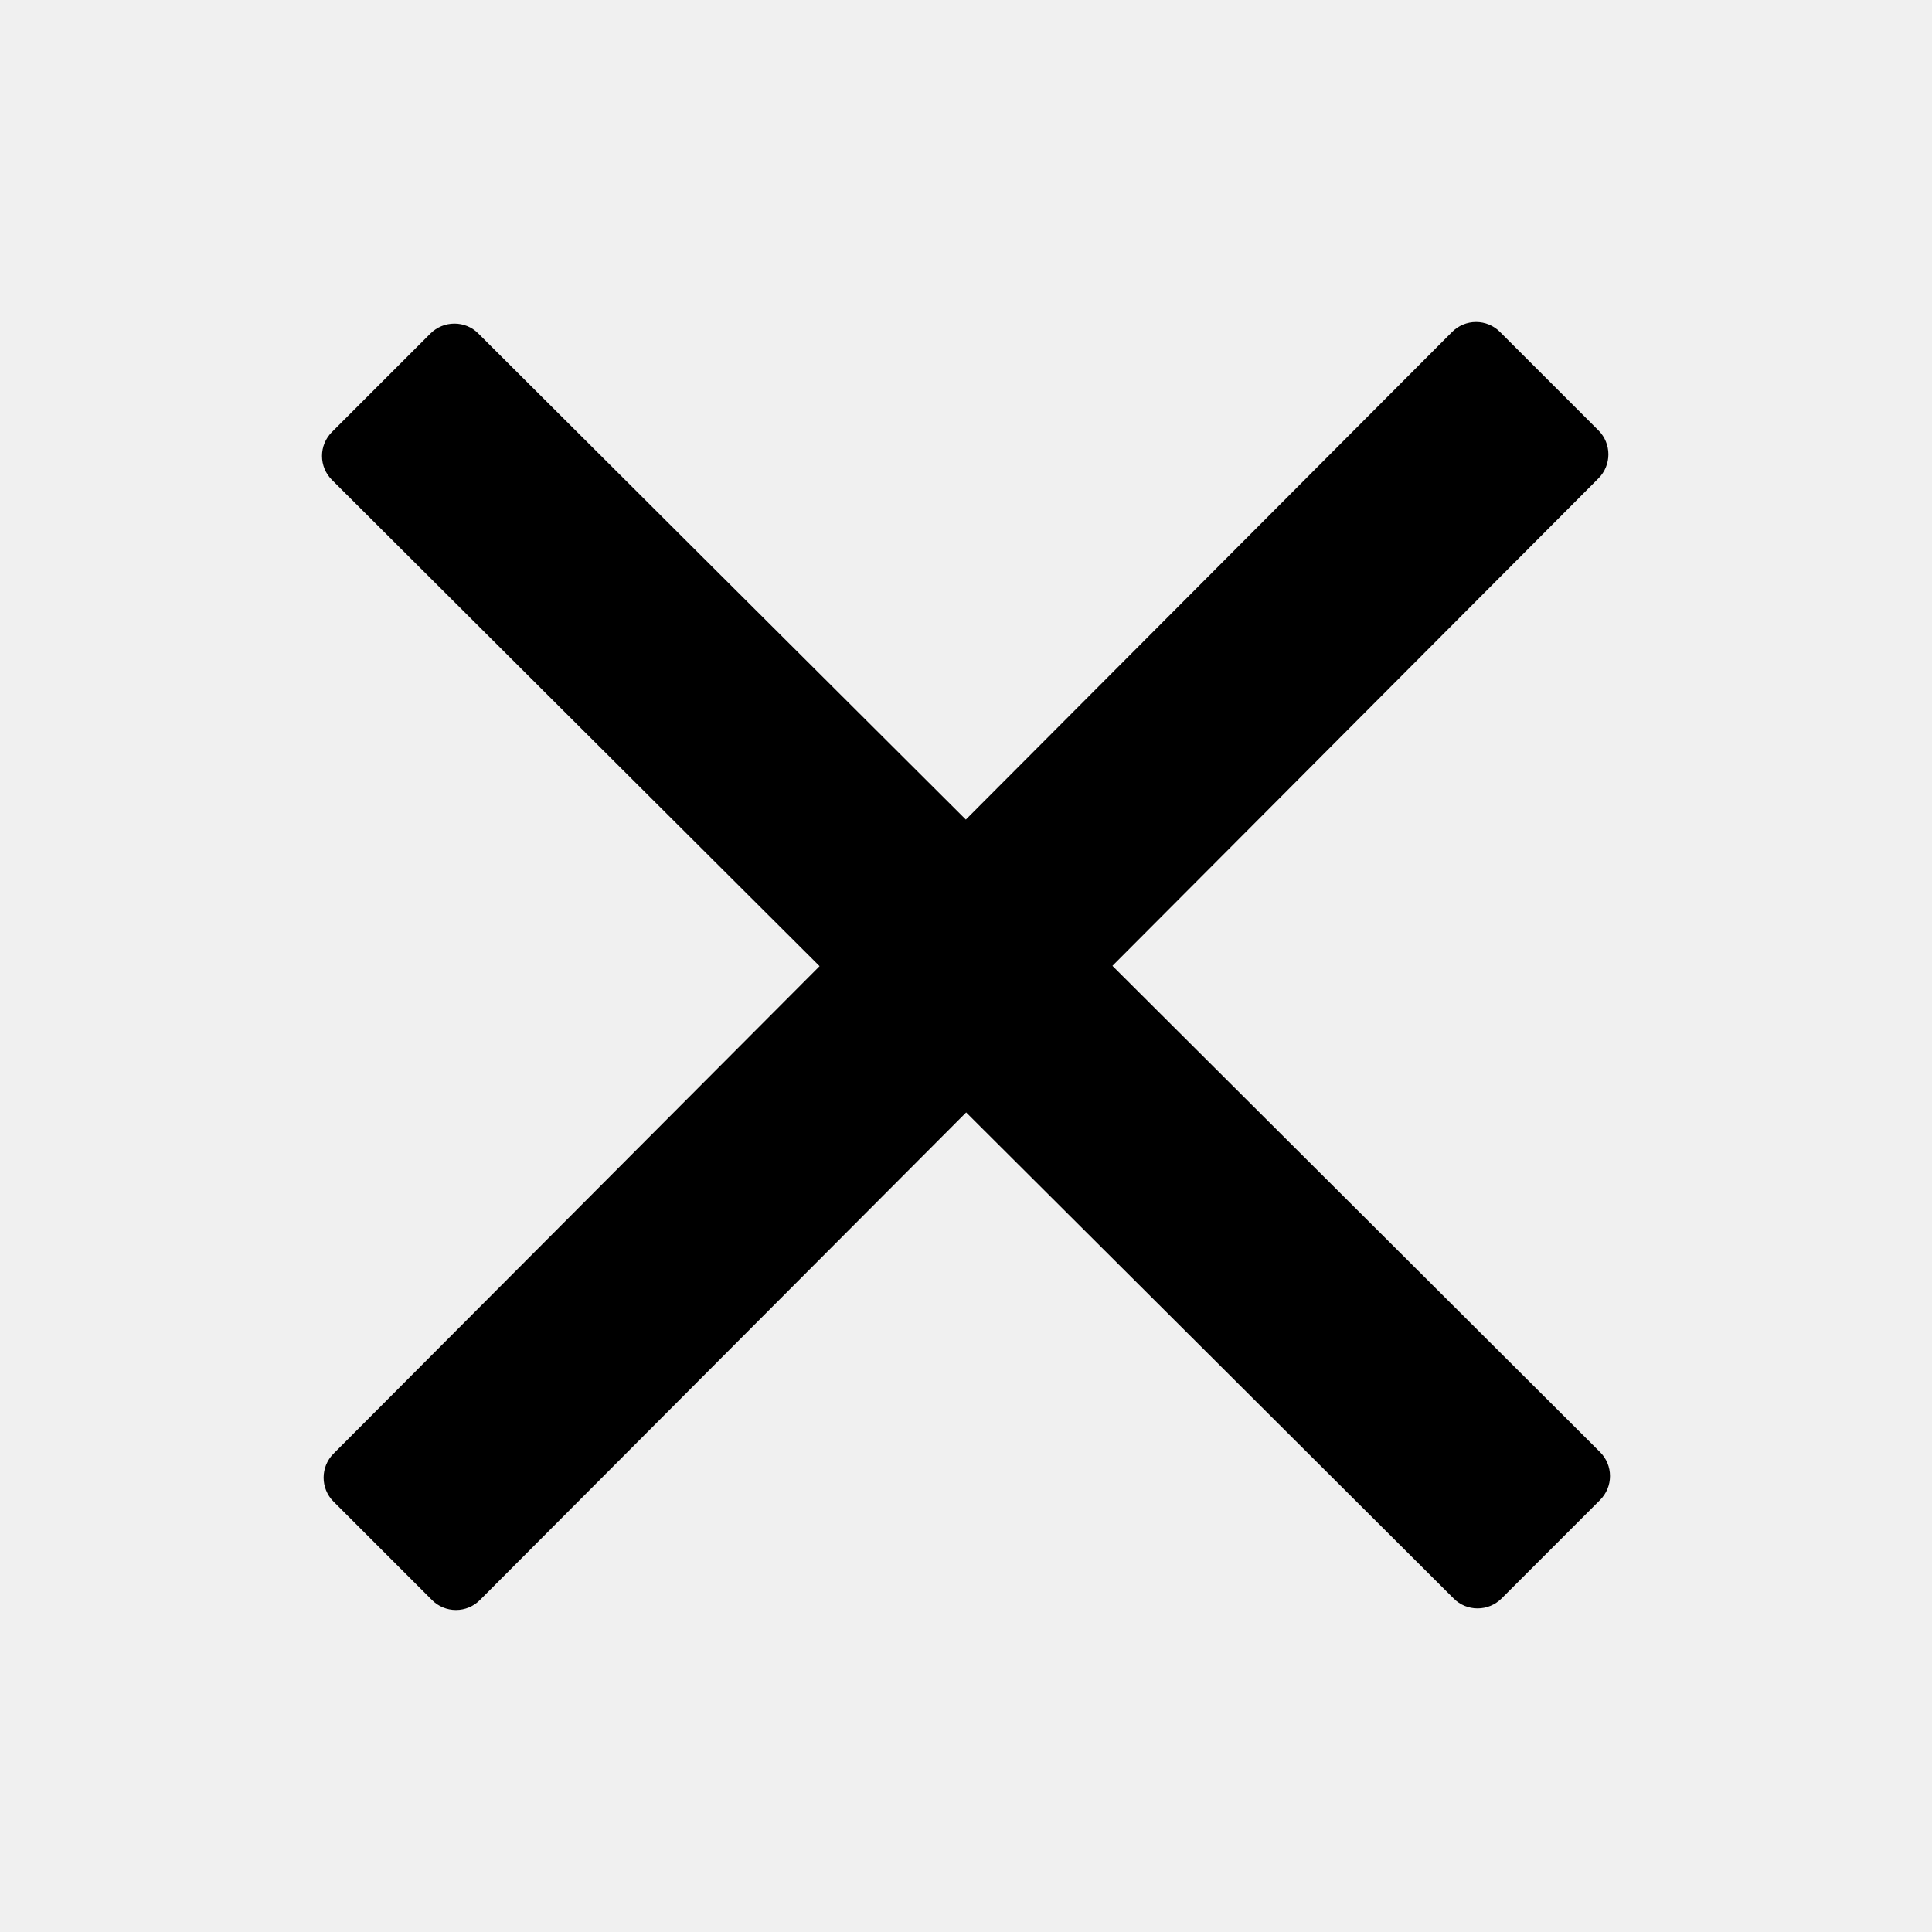
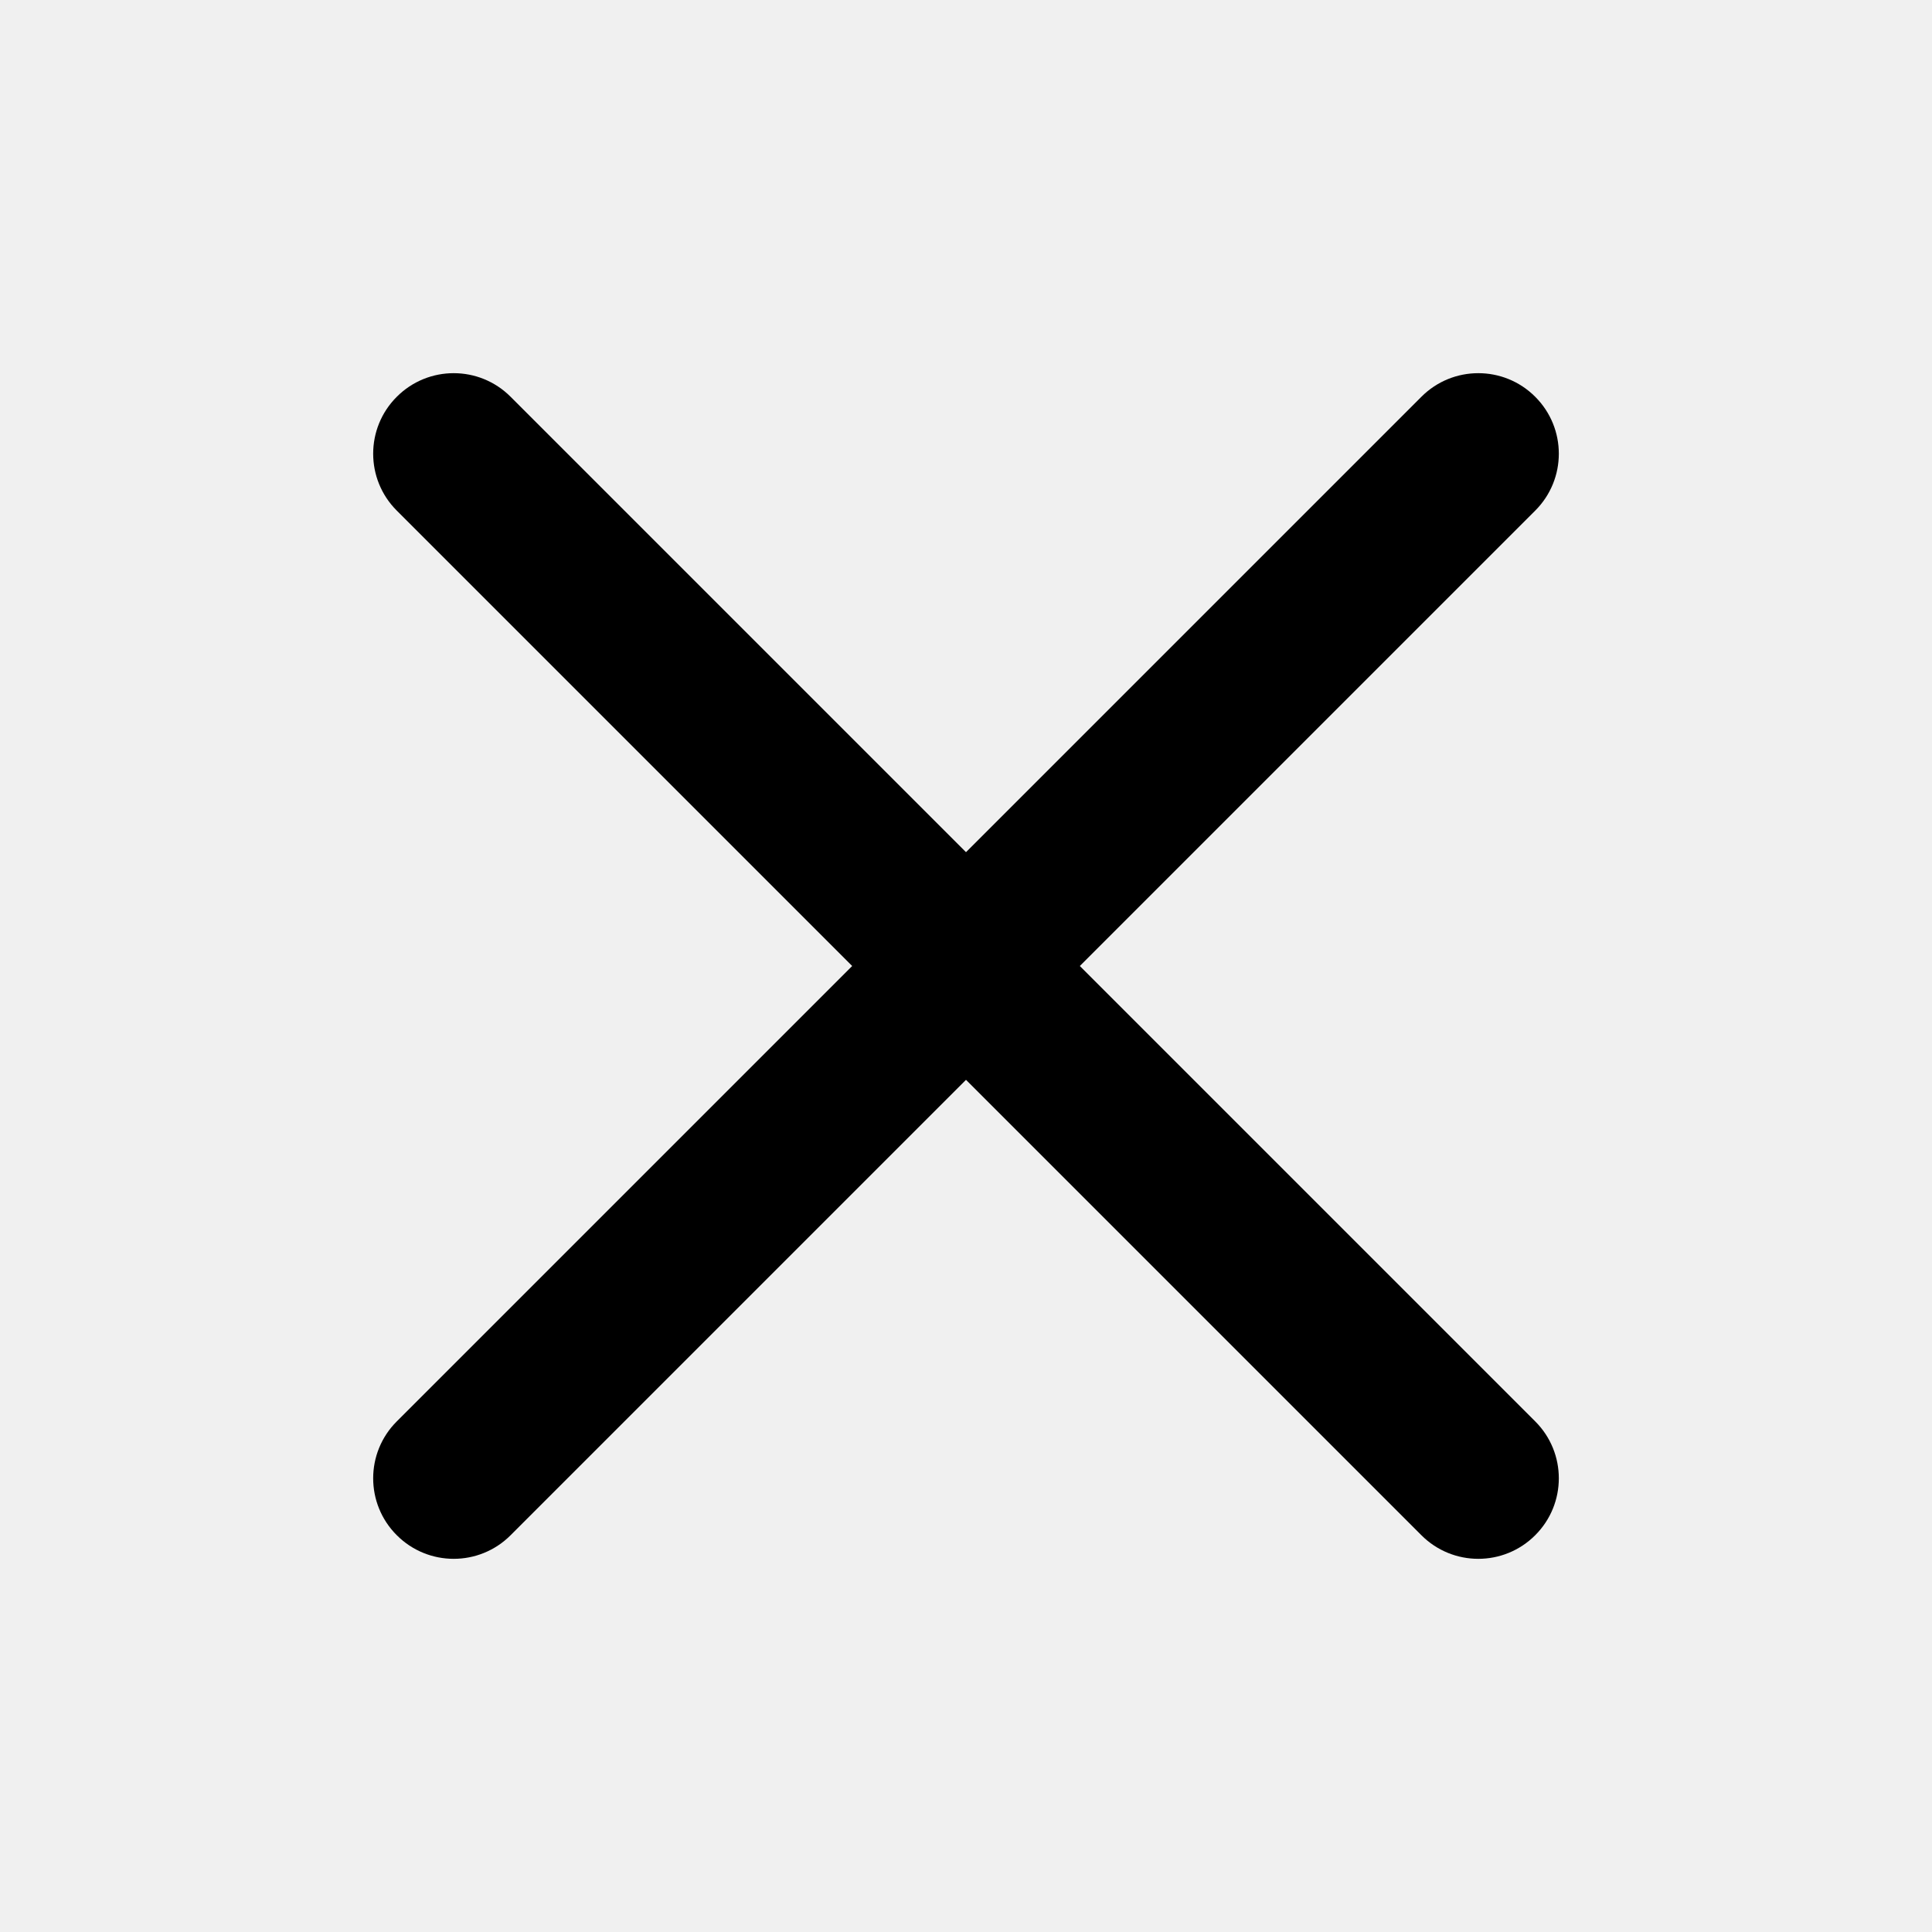
<svg xmlns="http://www.w3.org/2000/svg" xmlns:xlink="http://www.w3.org/1999/xlink" width="24px" height="24px" viewBox="0 0 24 24" version="1.1">
  <defs>
-     <path d="M5.664,20 C5.552,20 5.446,19.956 5.367,19.877 L4.143,18.653 C3.979,18.489 3.979,18.222 4.143,18.058 L10.181,12.002 L4.123,5.961 C4.044,5.882 4,5.776 4,5.664 C4,5.552 4.044,5.447 4.123,5.367 L5.347,4.143 C5.427,4.064 5.532,4.02 5.645,4.02 C5.757,4.02 5.863,4.063 5.942,4.143 L11.998,10.181 L18.039,4.123 C18.118,4.044 18.224,4 18.336,4 C18.448,4 18.554,4.044 18.633,4.123 L19.857,5.347 C20.021,5.511 20.021,5.778 19.857,5.942 L13.819,11.998 L19.877,18.039 C19.956,18.118 20,18.223 20,18.336 C20,18.448 19.956,18.553 19.877,18.633 L18.653,19.857 C18.573,19.936 18.468,19.98 18.355,19.98 C18.243,19.98 18.137,19.937 18.058,19.857 L12.002,13.819 L5.961,19.877 C5.882,19.956 5.776,20 5.664,20" id="path-1" />
+     <path d="M12,10.586 L17.657,4.929 C18.047,4.538 18.681,4.538 19.071,4.929 C19.462,5.319 19.462,5.953 19.071,6.343 L13.414,12 L19.071,17.657 C19.462,18.047 19.462,18.681 19.071,19.071 C18.681,19.462 18.047,19.462 17.657,19.071 L12,13.414 L6.343,19.071 C5.953,19.462 5.319,19.462 4.929,19.071 C4.538,18.681 4.538,18.047 4.929,17.657 L10.586,12 L4.929,6.343 C4.538,5.953 4.538,5.319 4.929,4.929 C5.319,4.538 5.953,4.538 6.343,4.929 L12,10.586 Z" id="path-1" />
  </defs>
  <g id="cross" stroke="none" stroke-width="1" fill="none" fill-rule="evenodd">
    <mask id="mask-2" fill="white">
      <use xlink:href="#path-1" />
    </mask>
-     <use id="Fill1" fill="#000000" xlink:href="#path-1" />
+     <use id="Path" fill="#000000" xlink:href="#path-1" />
  </g>
</svg>
